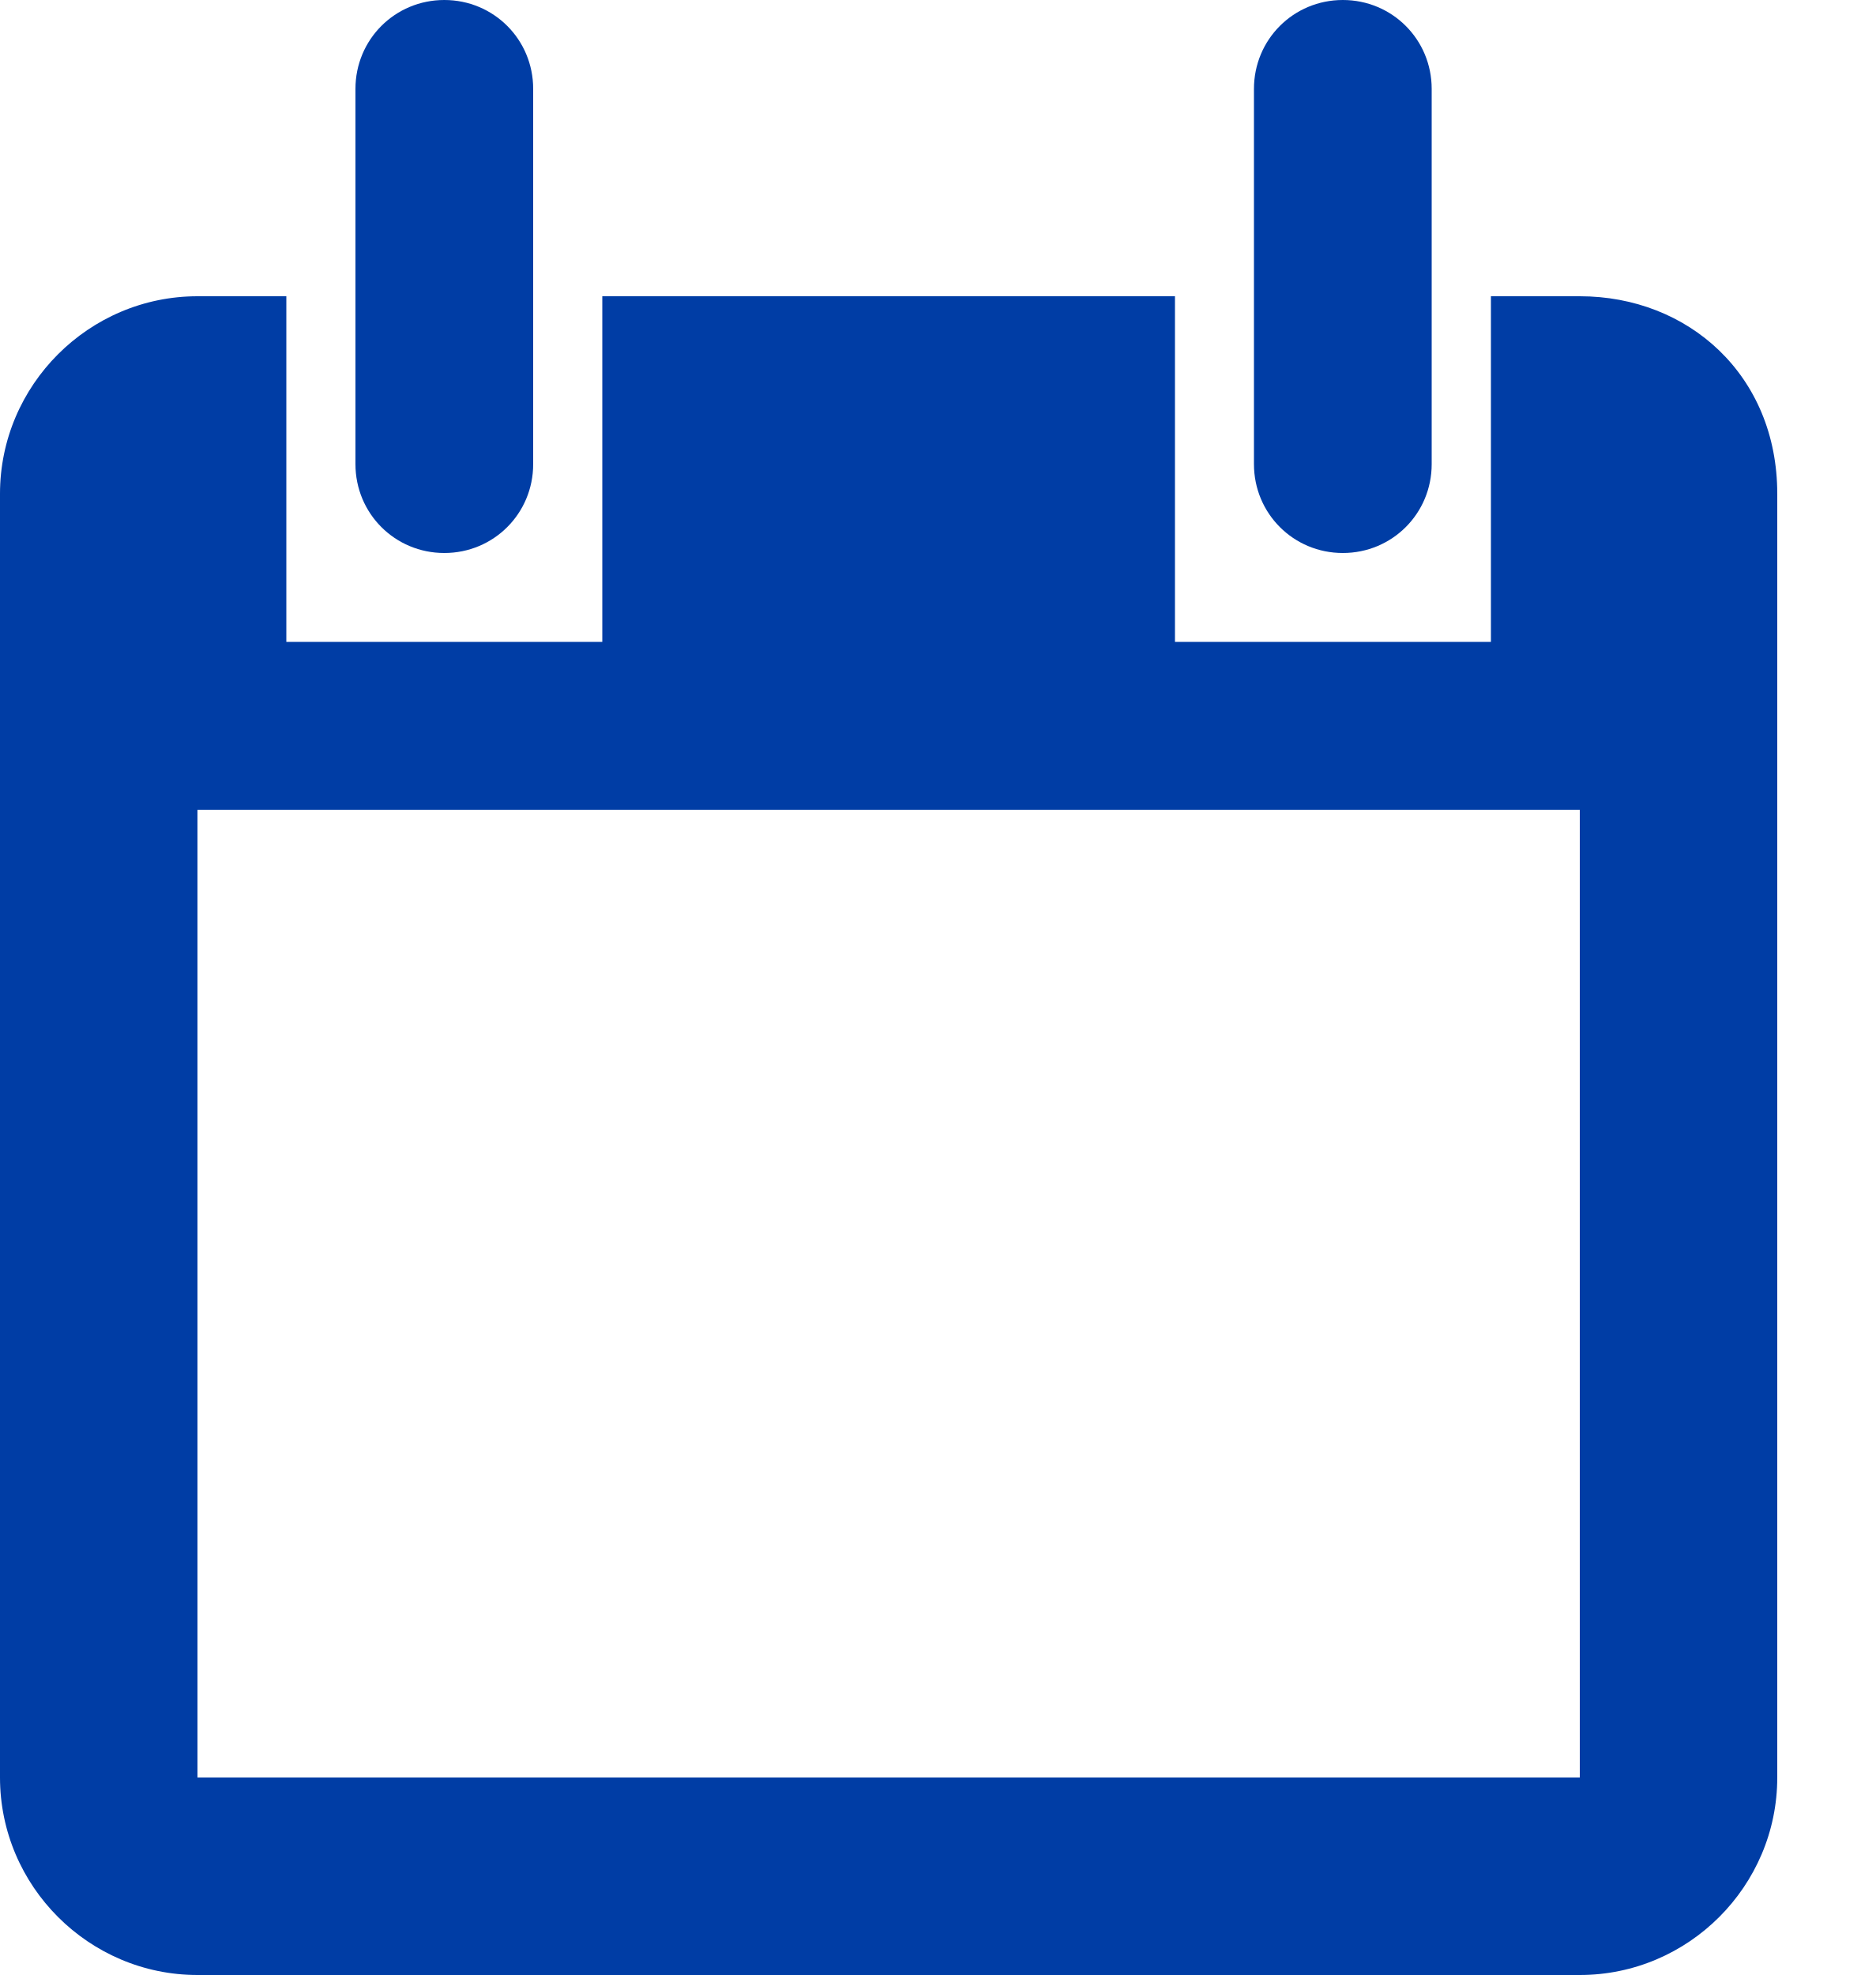
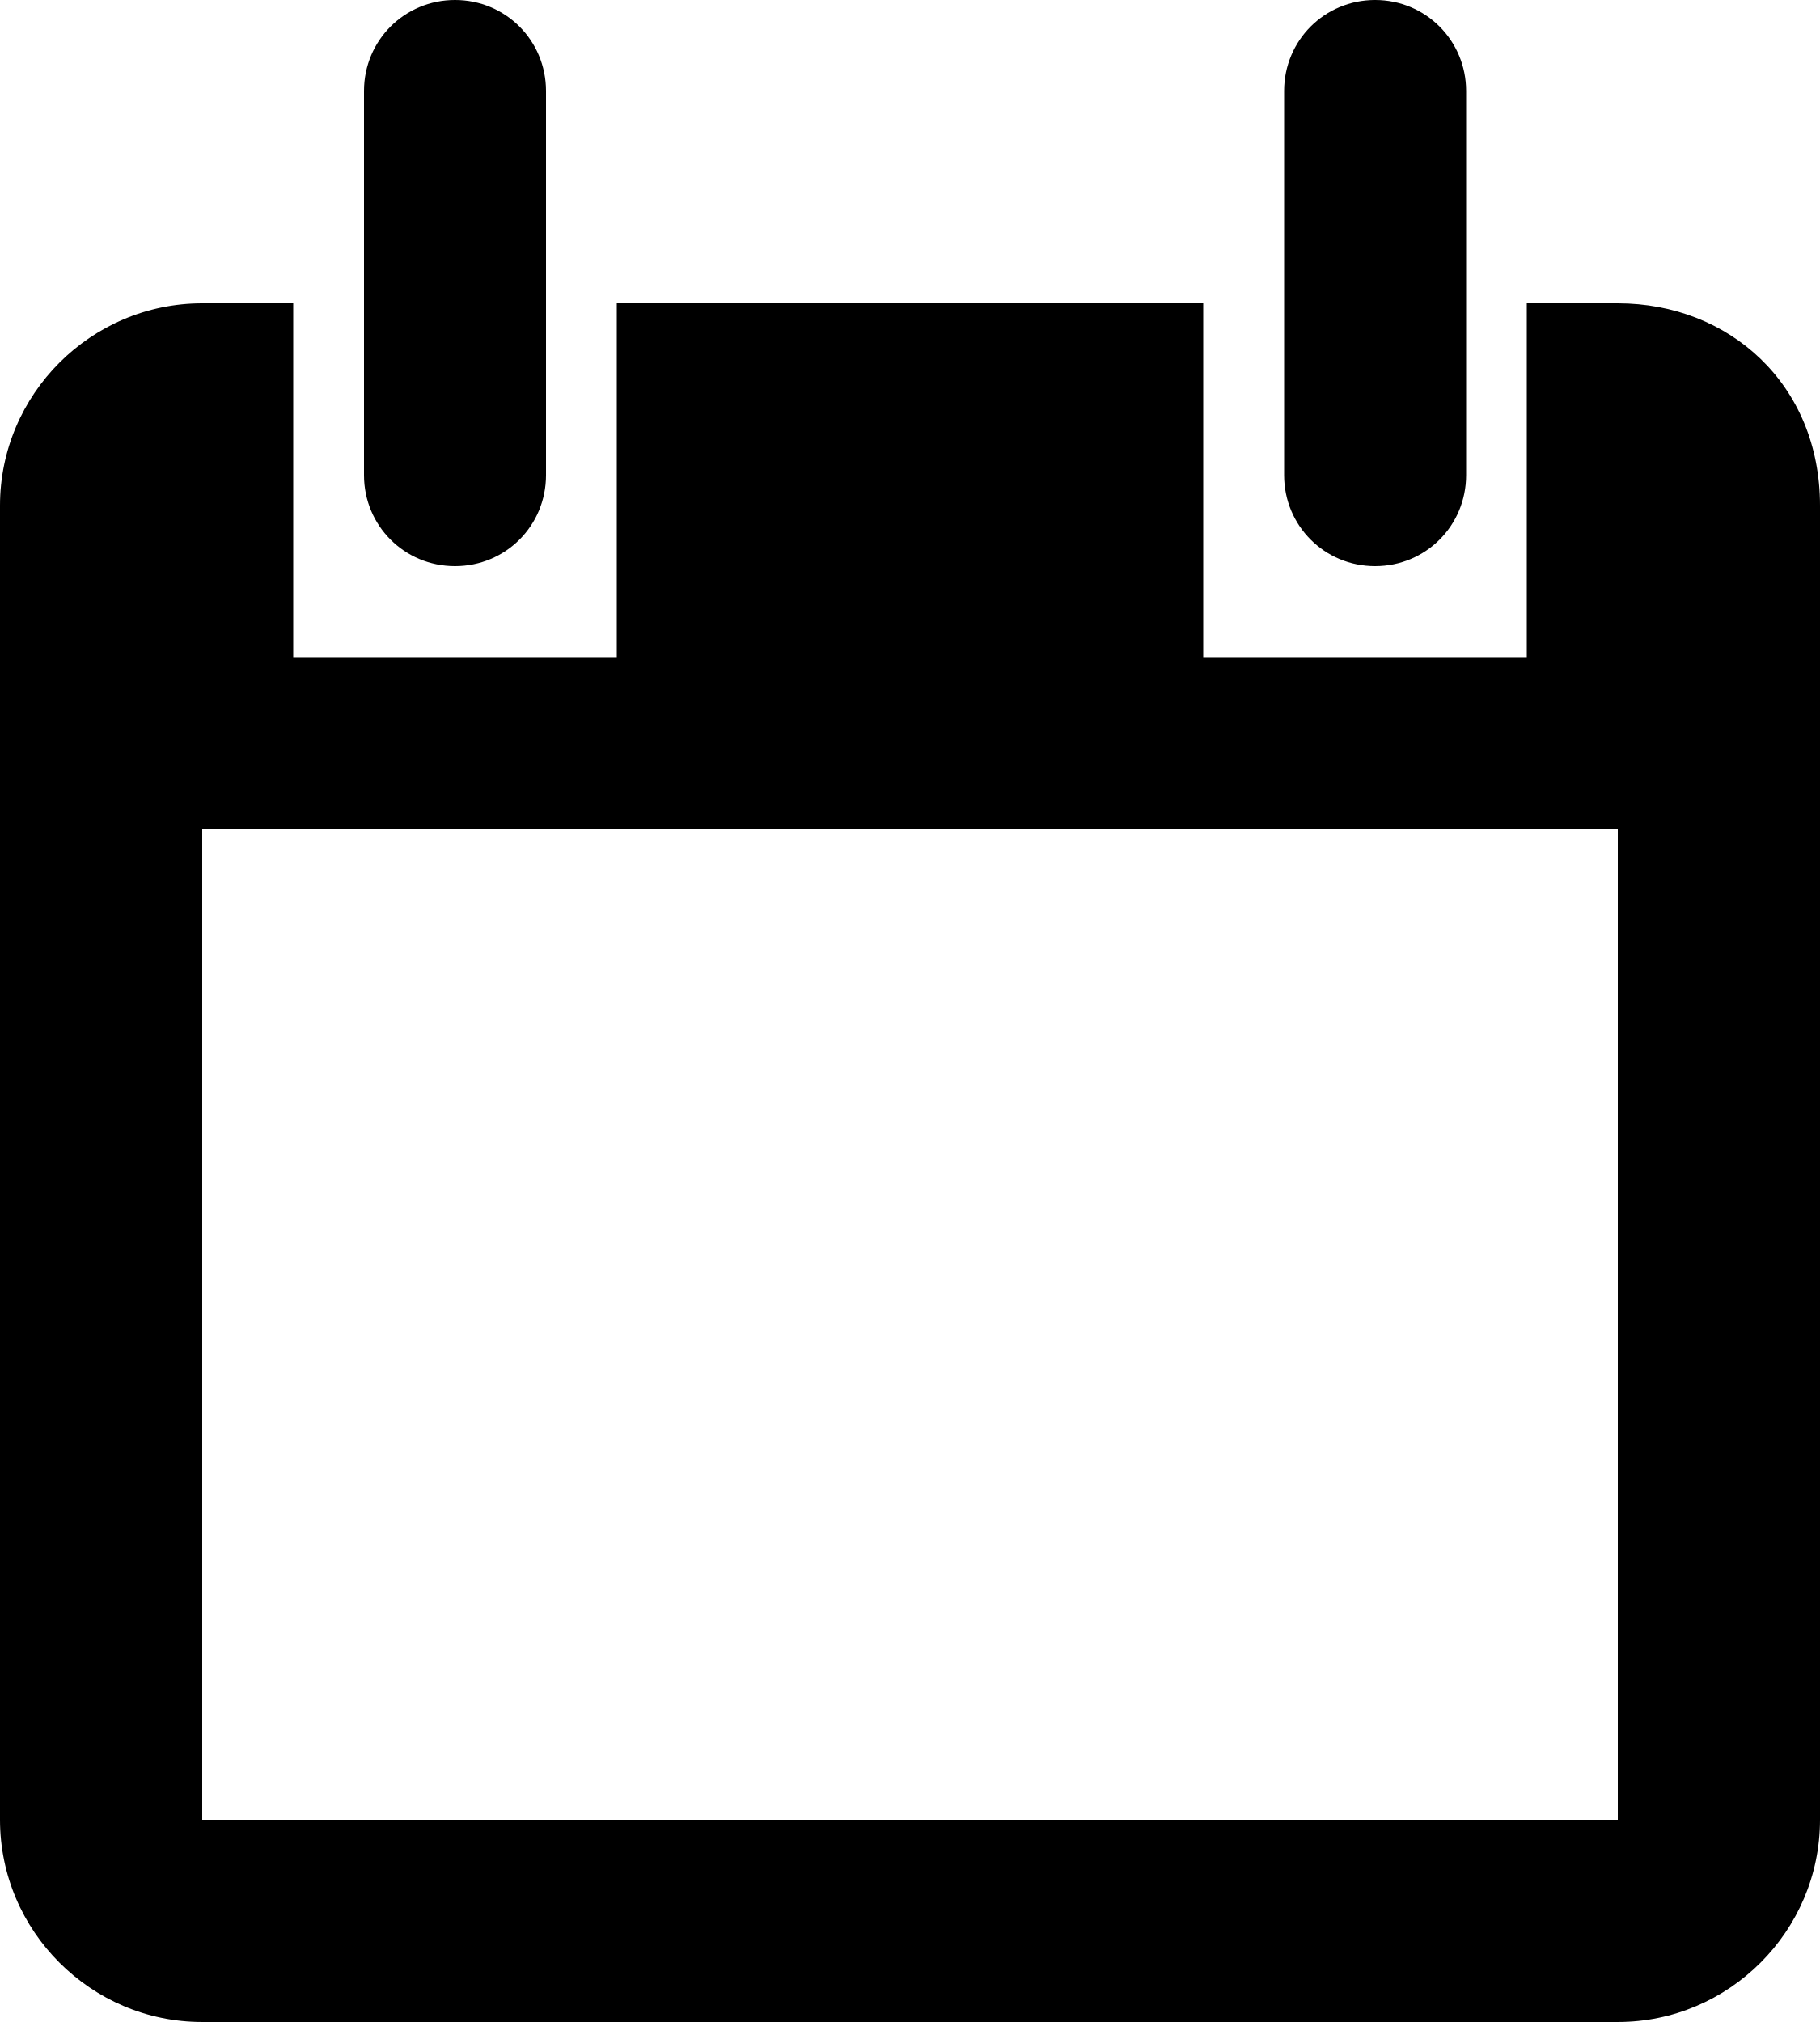
- <svg xmlns="http://www.w3.org/2000/svg" viewBox="0 0 19 20">
-   <path fill="#003DA5" d="M16 3h-.9v3.5h-3.2V3H6.1v3.5H2.9V3H2C.9 3 0 3.9 0 5v13c0 1.1.9 2 2 2h14c1.1 0 2-.9 2-2V5c0-1.2-.9-2-2-2zm0 15H2V8.2h14V18zM3.6 4.7V.9c0-.5.4-.9.9-.9s.9.4.9.9v3.8c0 .5-.4.9-.9.9s-.9-.4-.9-.9zm9.1 0V.9c0-.5.4-.9.9-.9s.9.4.9.9v3.8c0 .5-.4.9-.9.9s-.9-.4-.9-.9z" />
+ <svg xmlns="http://www.w3.org/2000/svg" width="579.789" height="644.211" viewBox="0 73.895 579.789 644.211">
+   <path d="M515.368 170.526h-28.99v112.737H383.307V170.526H196.484v112.737H93.41V170.526H64.42c-35.43 0-64.42 28.99-64.42 64.42v418.738c0 35.432 28.99 64.42 64.42 64.42H515.37c35.432 0 64.42-28.988 64.42-64.42V234.947c0-38.652-28.988-64.42-64.42-64.42zm0 483.16H64.42V338.02H515.37v315.665zm-399.41-428.402v-122.4c0-16.105 12.884-28.99 28.99-28.99 16.104 0 28.99 12.884 28.99 28.99v122.4c0 16.105-12.885 28.99-28.99 28.99-16.106 0-28.99-12.884-28.99-28.99zm293.115 0v-122.4c0-16.105 12.885-28.99 28.99-28.99 16.104 0 28.99 12.884 28.99 28.99v122.4c0 16.105-12.886 28.99-28.99 28.99-16.105 0-28.99-12.884-28.99-28.99z" />
</svg>
